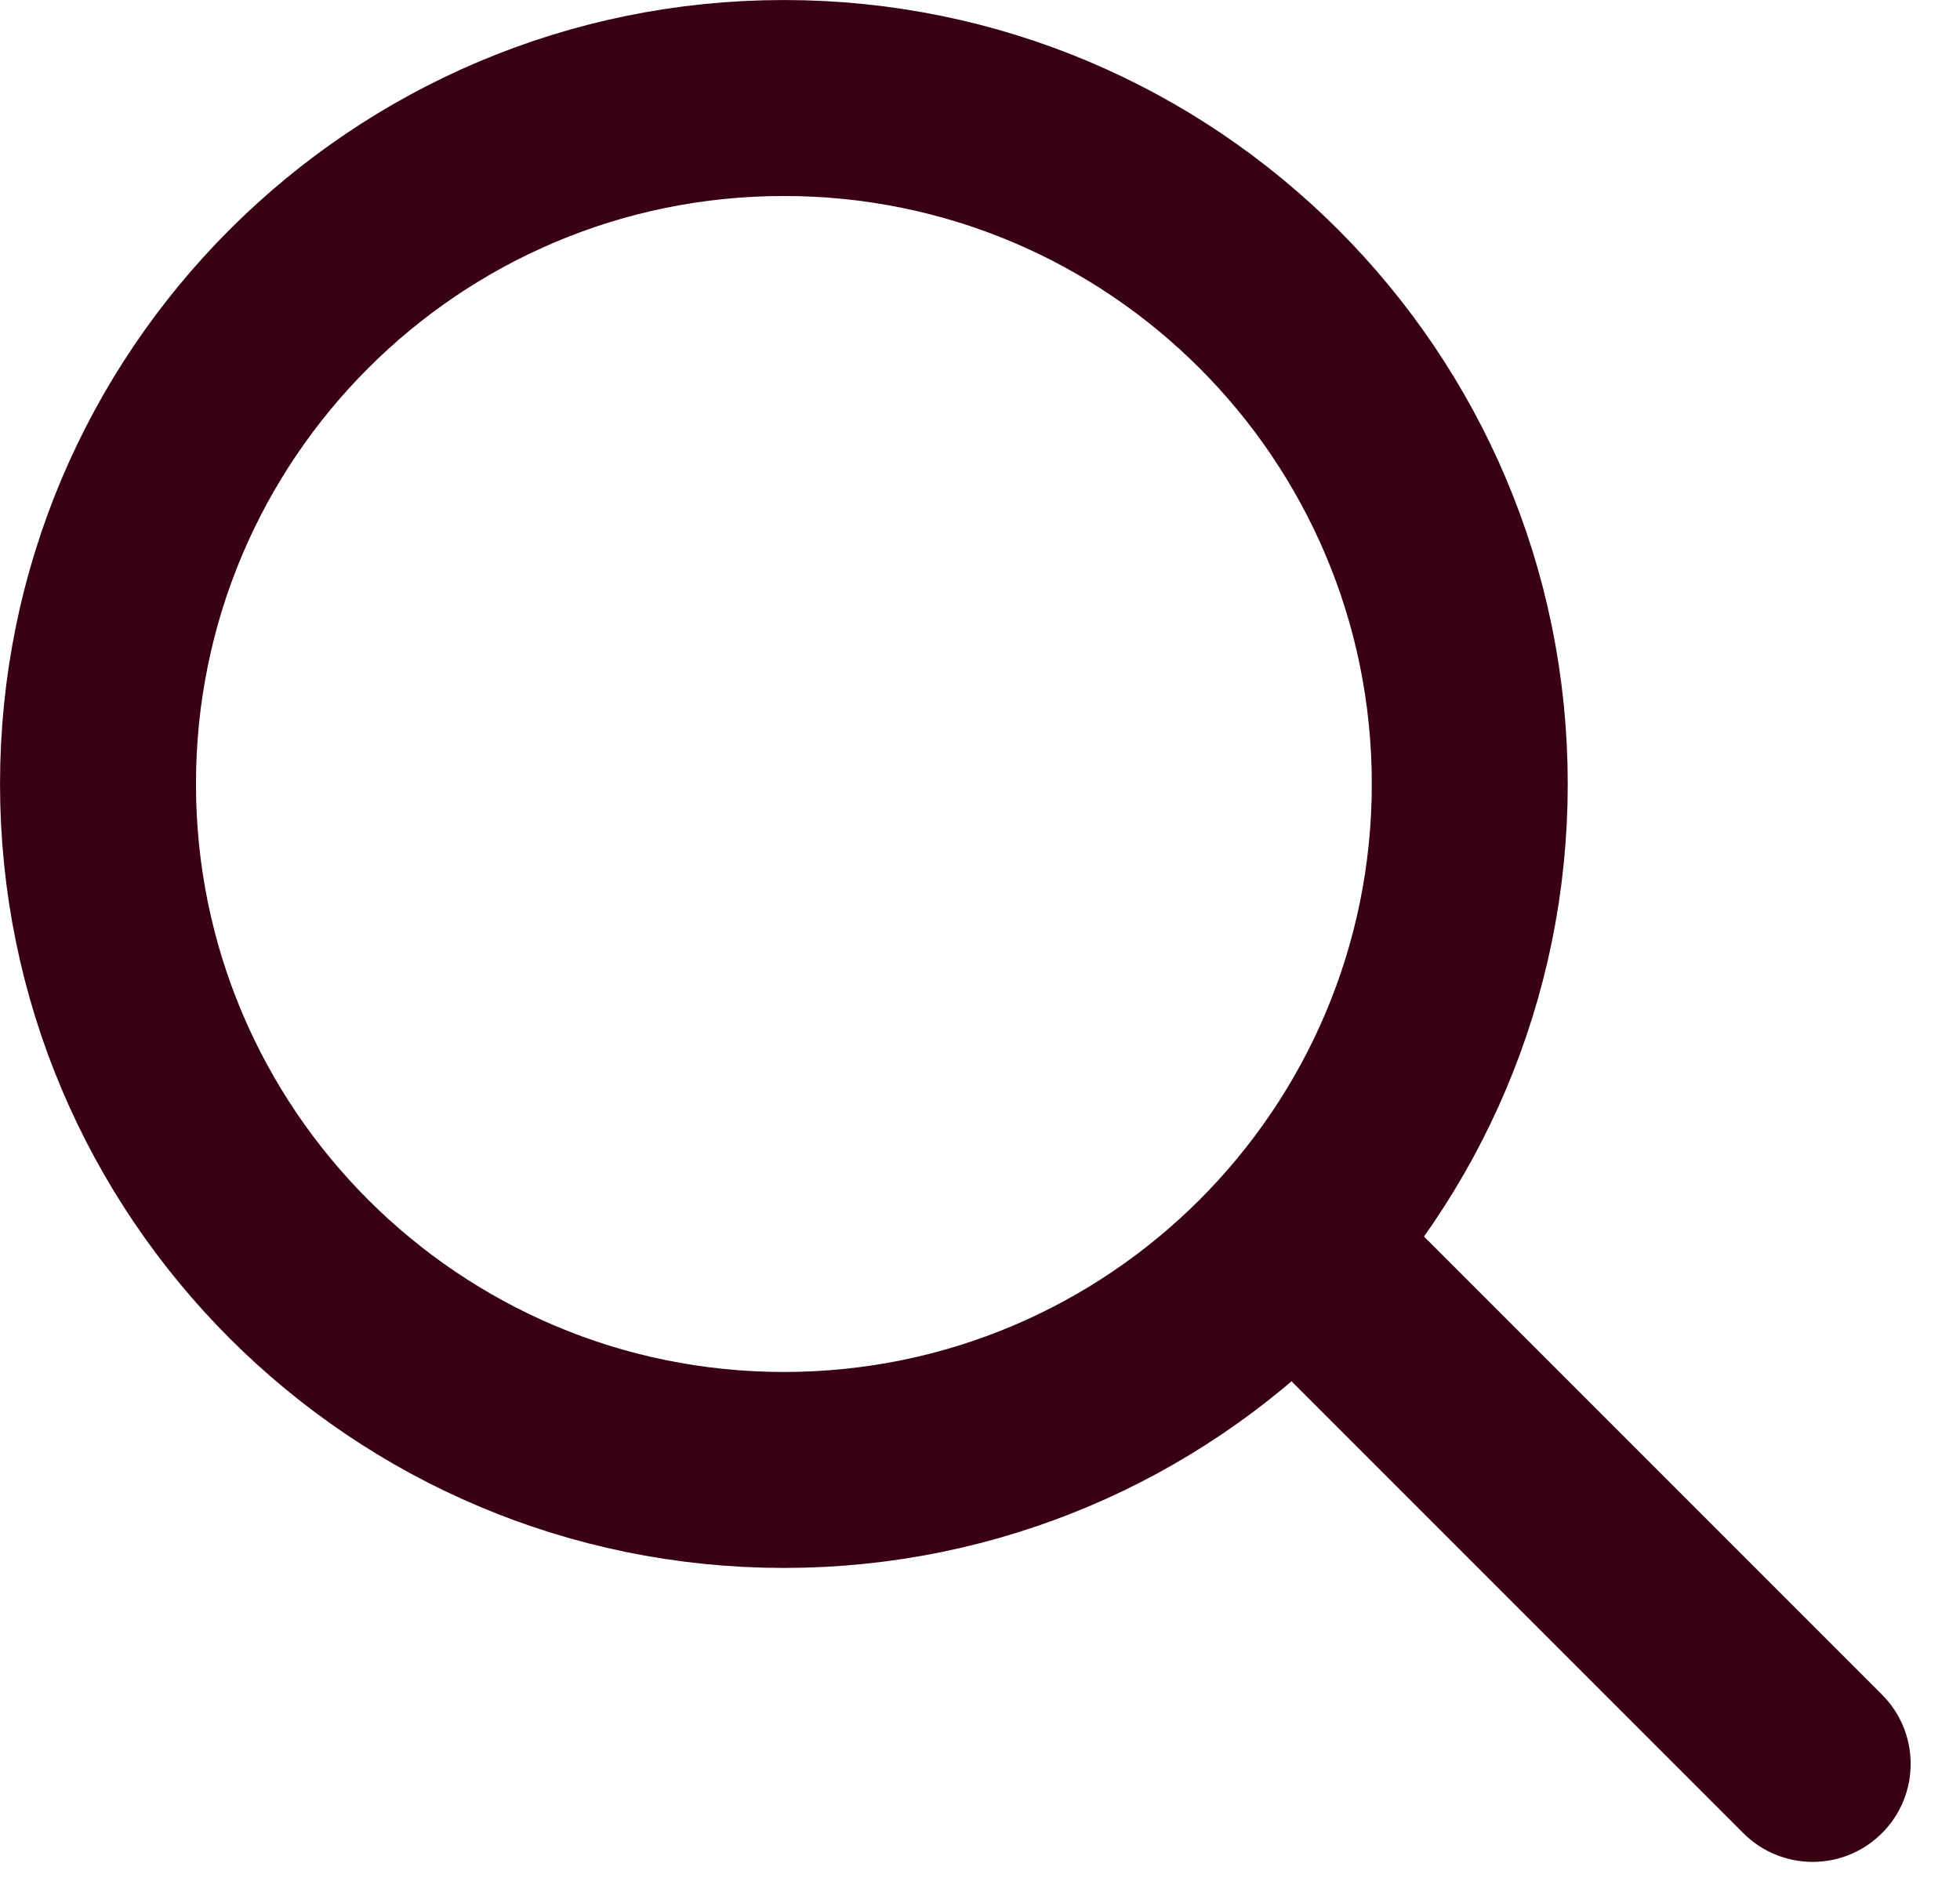
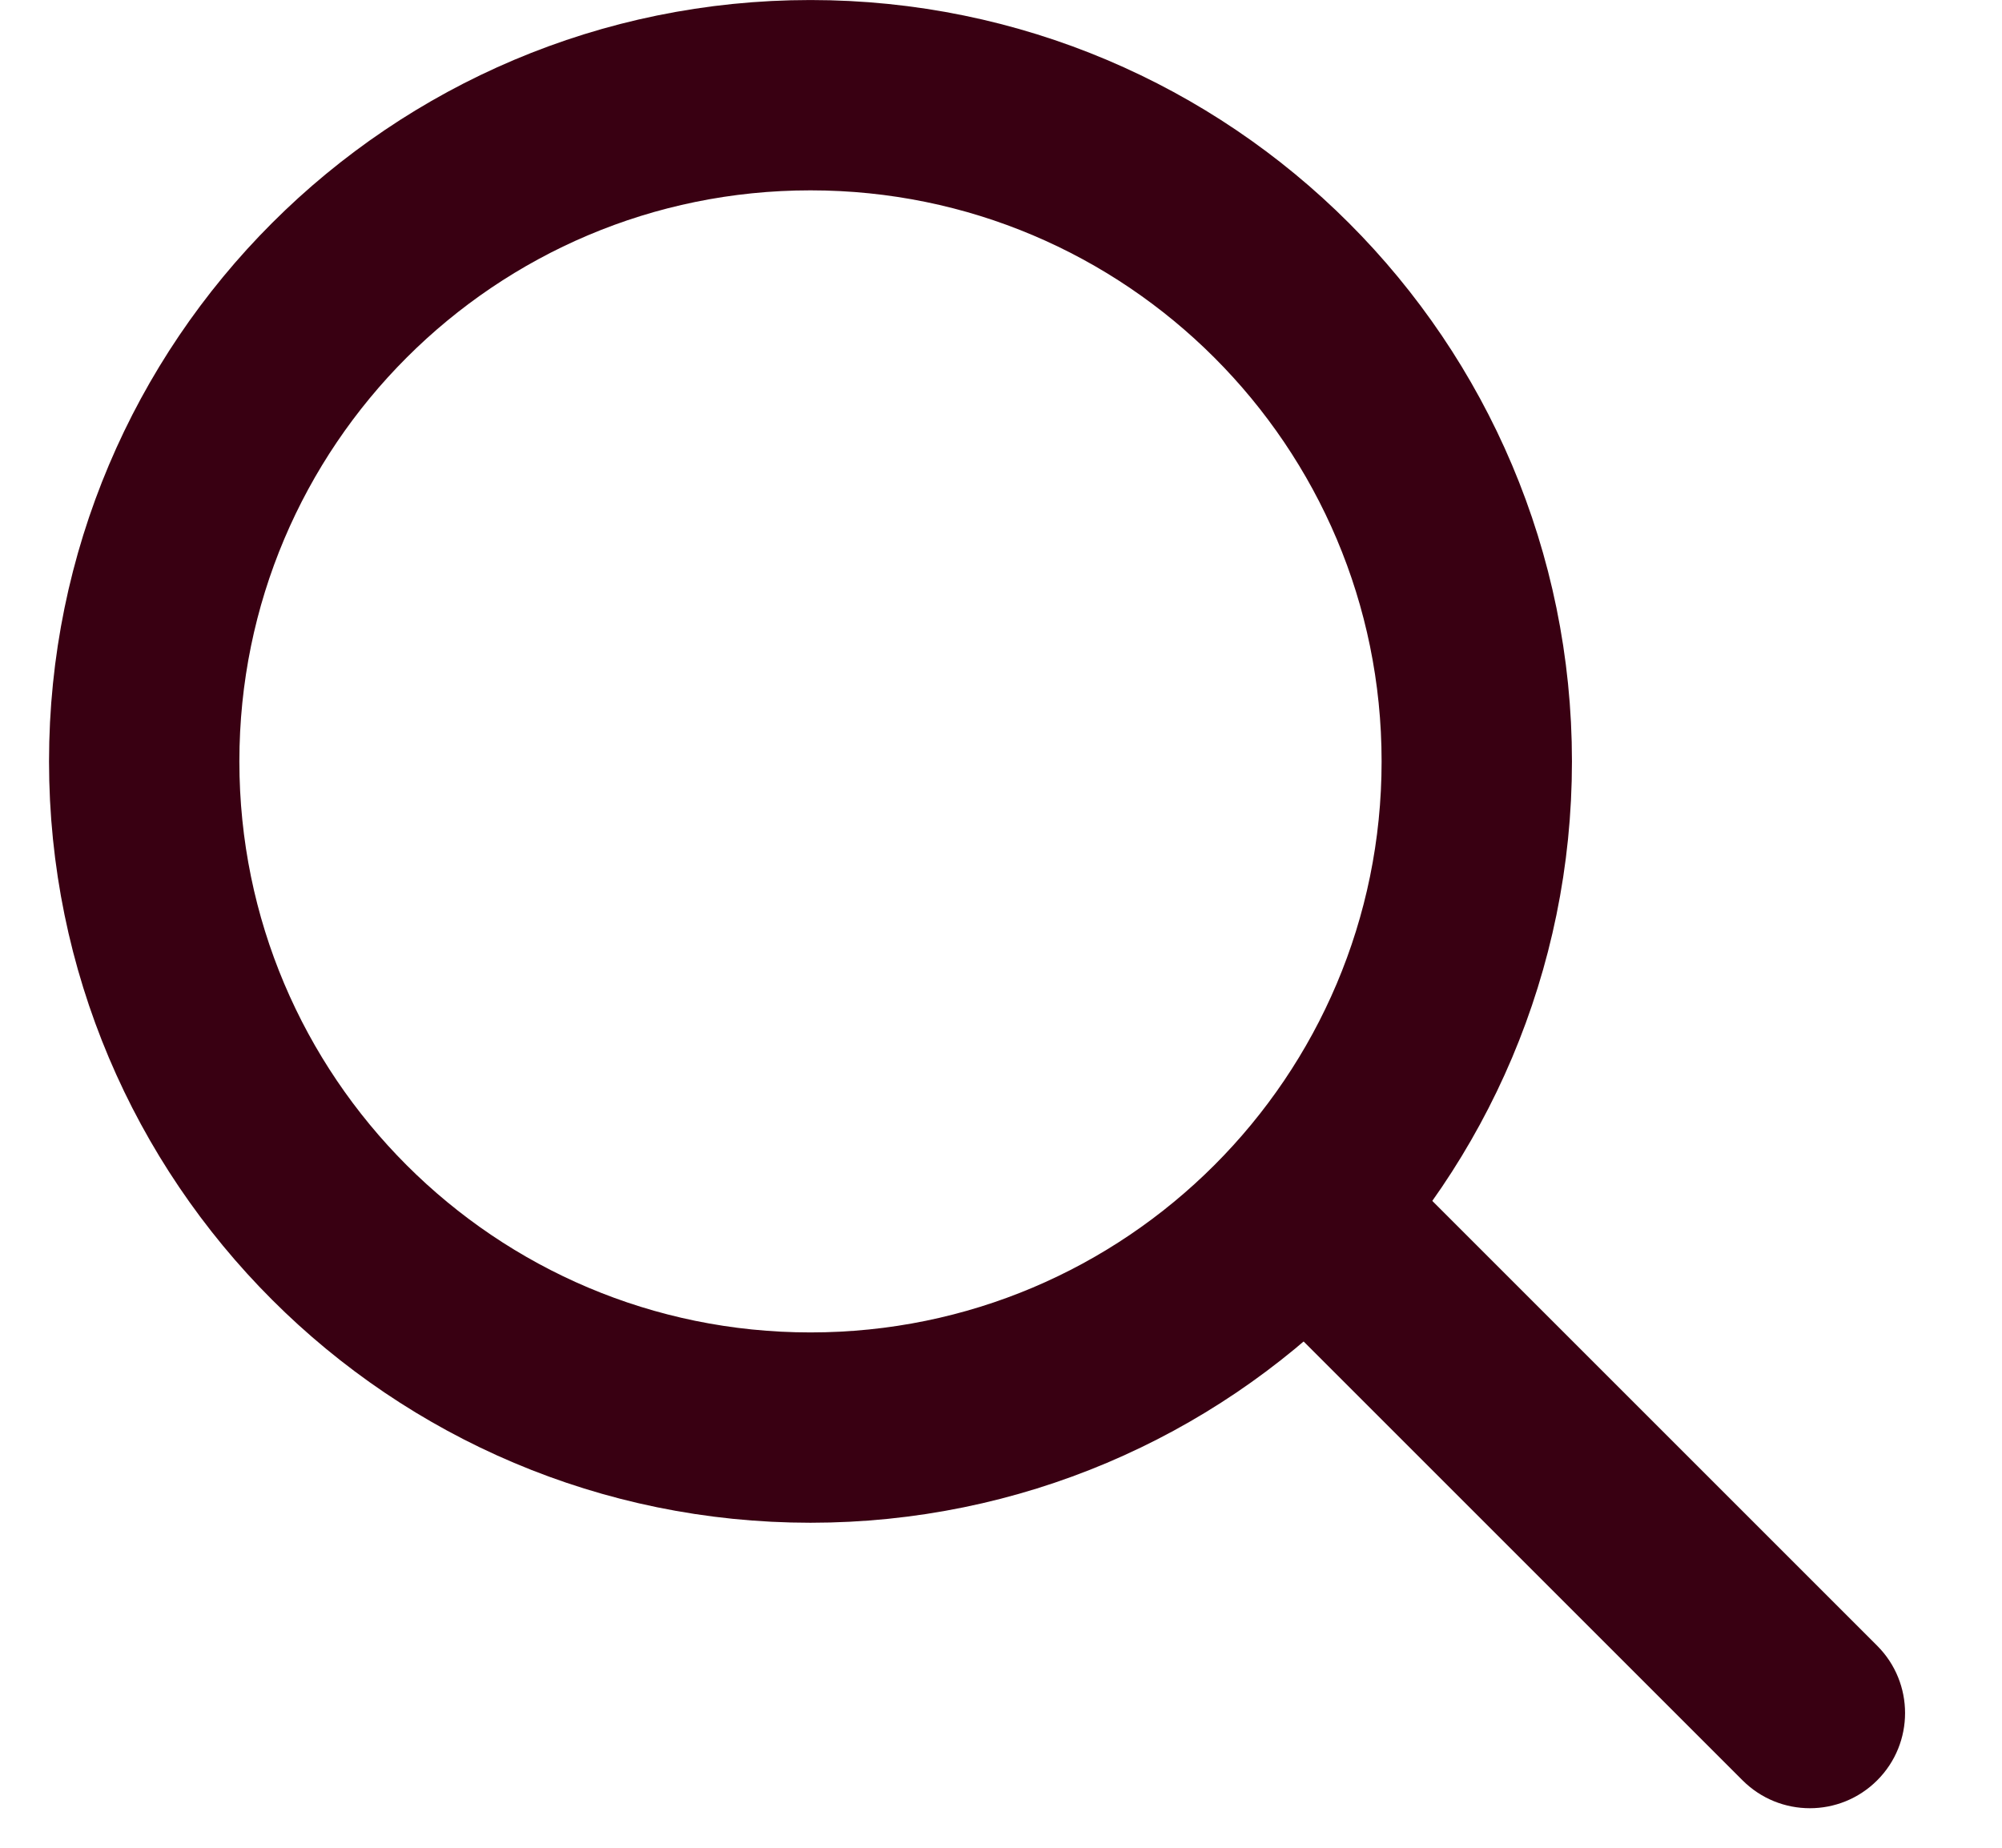
- <svg xmlns="http://www.w3.org/2000/svg" width="34" height="33" viewBox="0 0 34 33" fill="none">
+ <svg xmlns="http://www.w3.org/2000/svg" width="26" height="24" viewBox="0 0 34 33" fill="none">
  <path d="M30.242 31.796C30.906 32.46 31.982 32.46 32.646 31.796C33.31 31.133 33.31 30.056 32.646 29.392L30.242 31.796ZM20.894 22.448L30.242 31.796L32.646 29.392L23.298 20.044L20.894 22.448Z" fill="#390012" />
  <circle cx="13.598" cy="13.598" r="11.898" stroke="#390012" stroke-width="3.399" />
</svg>
